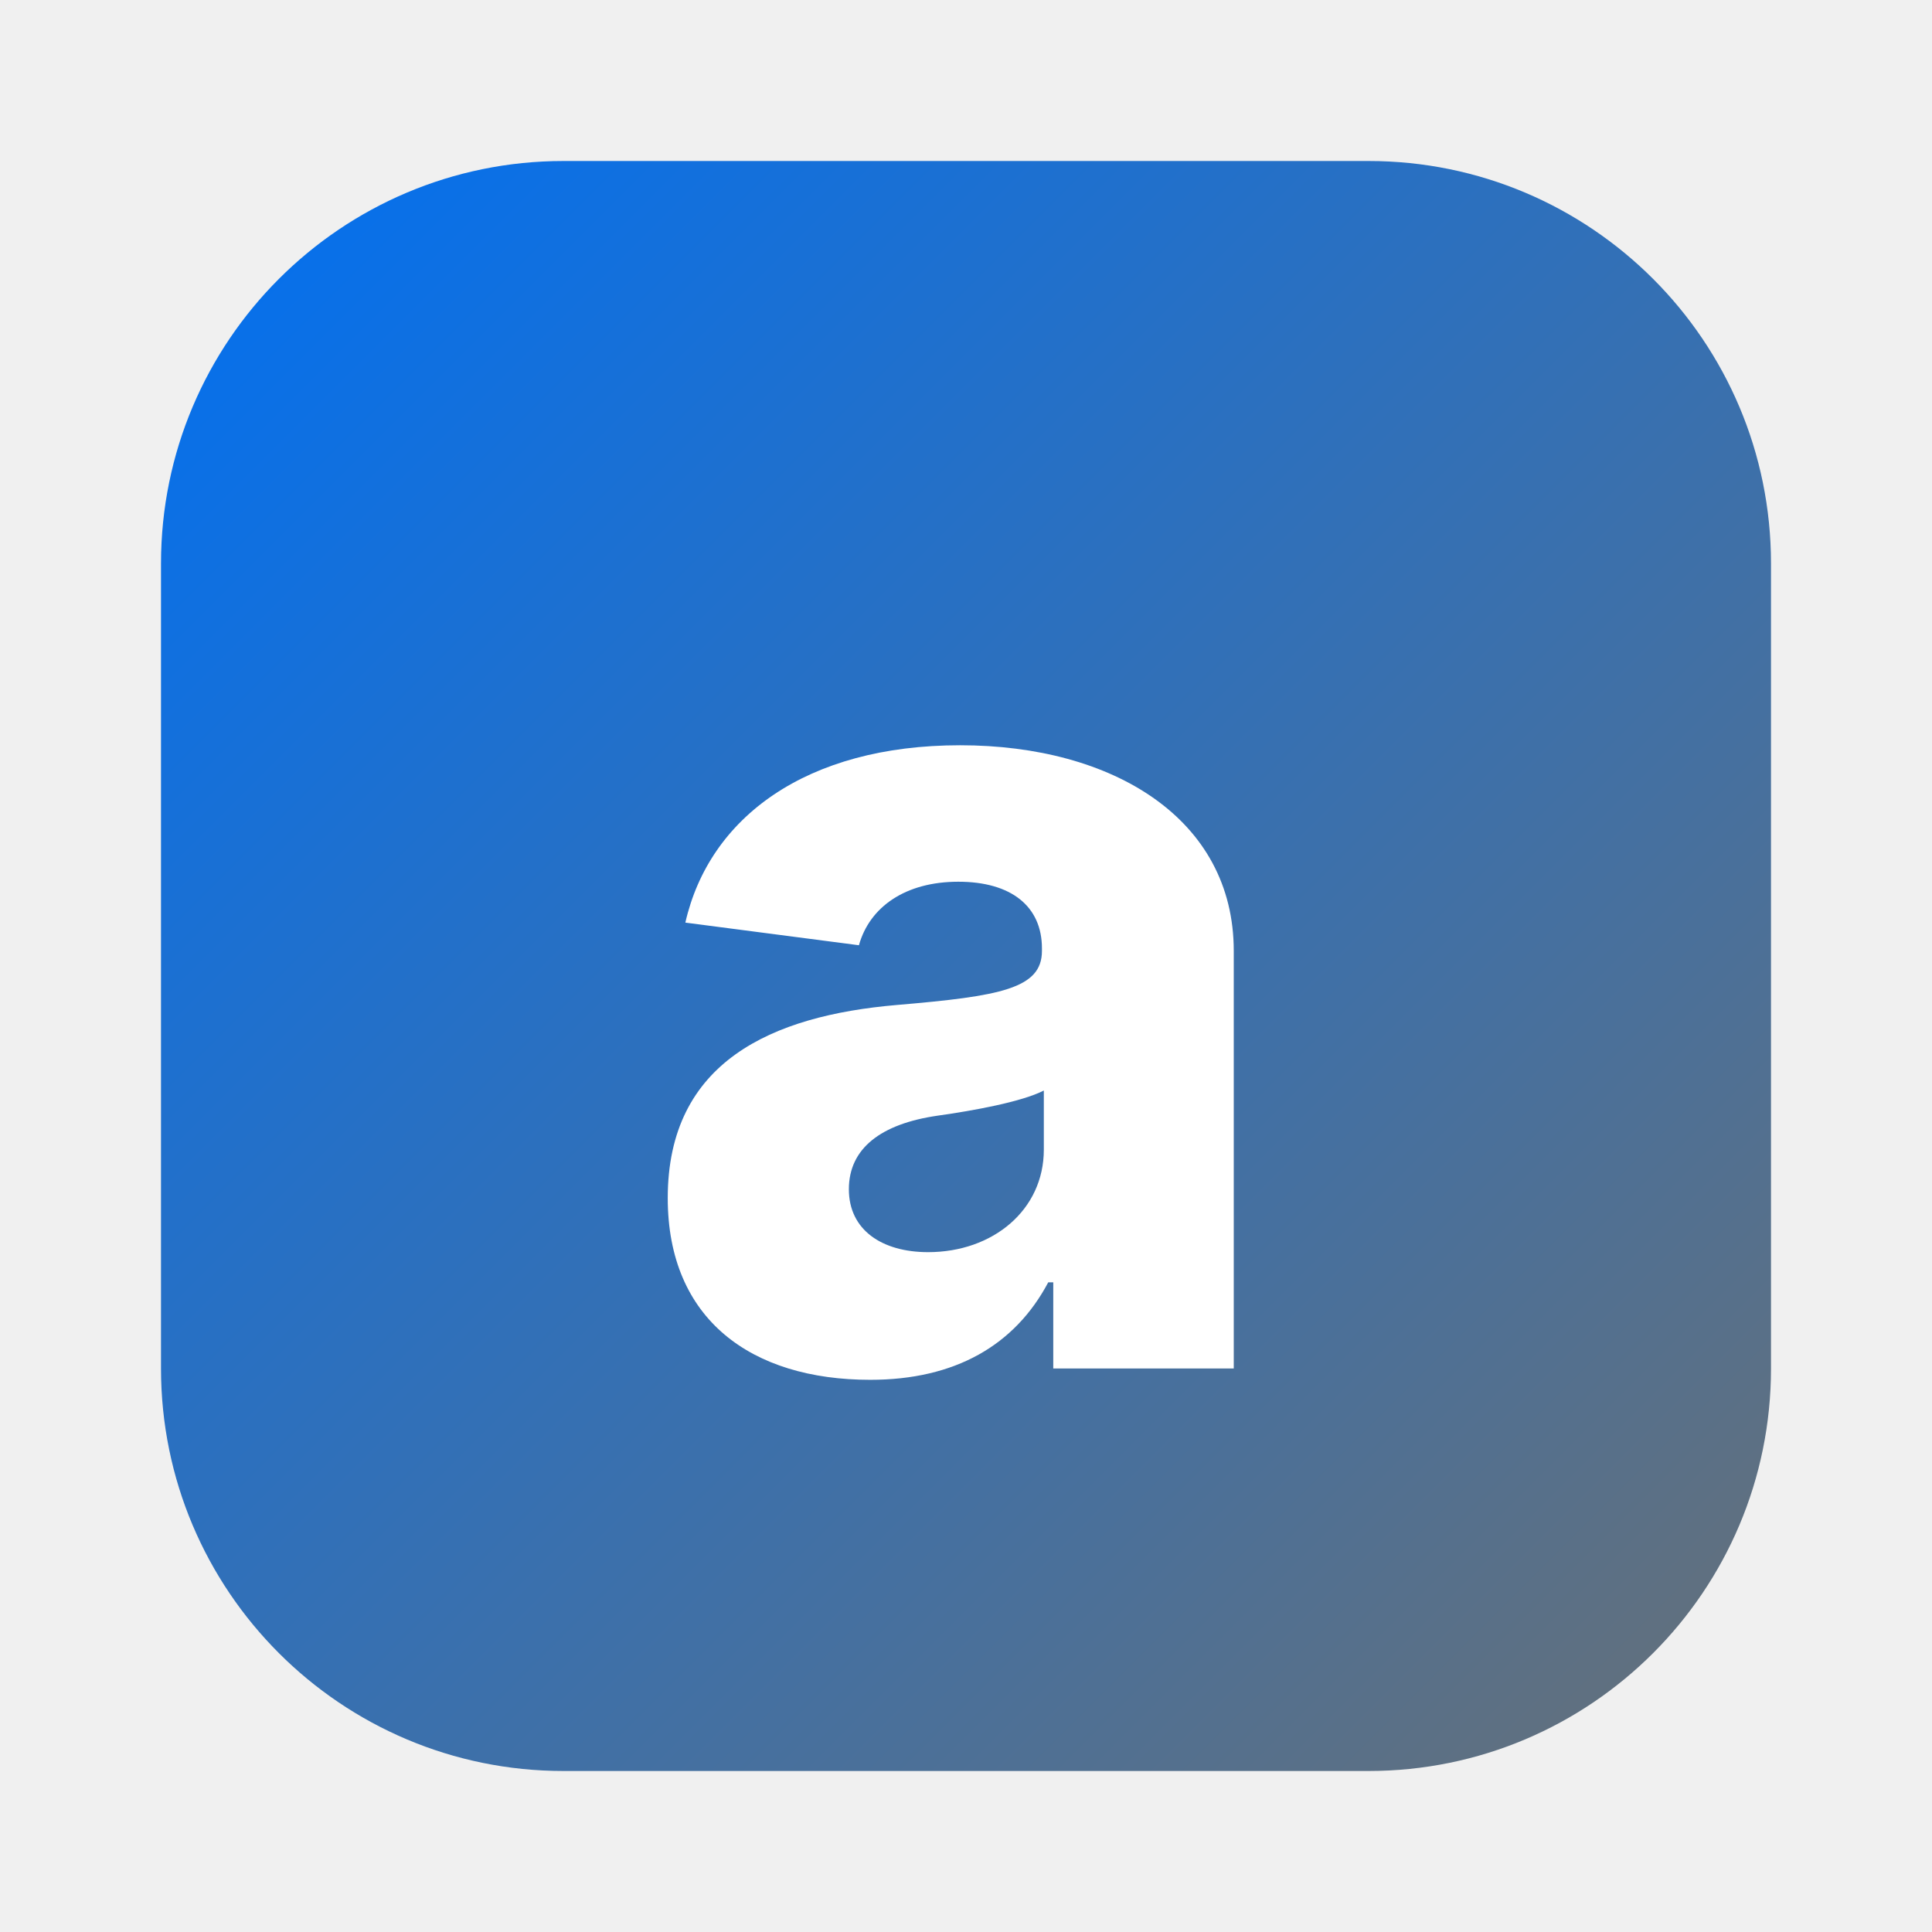
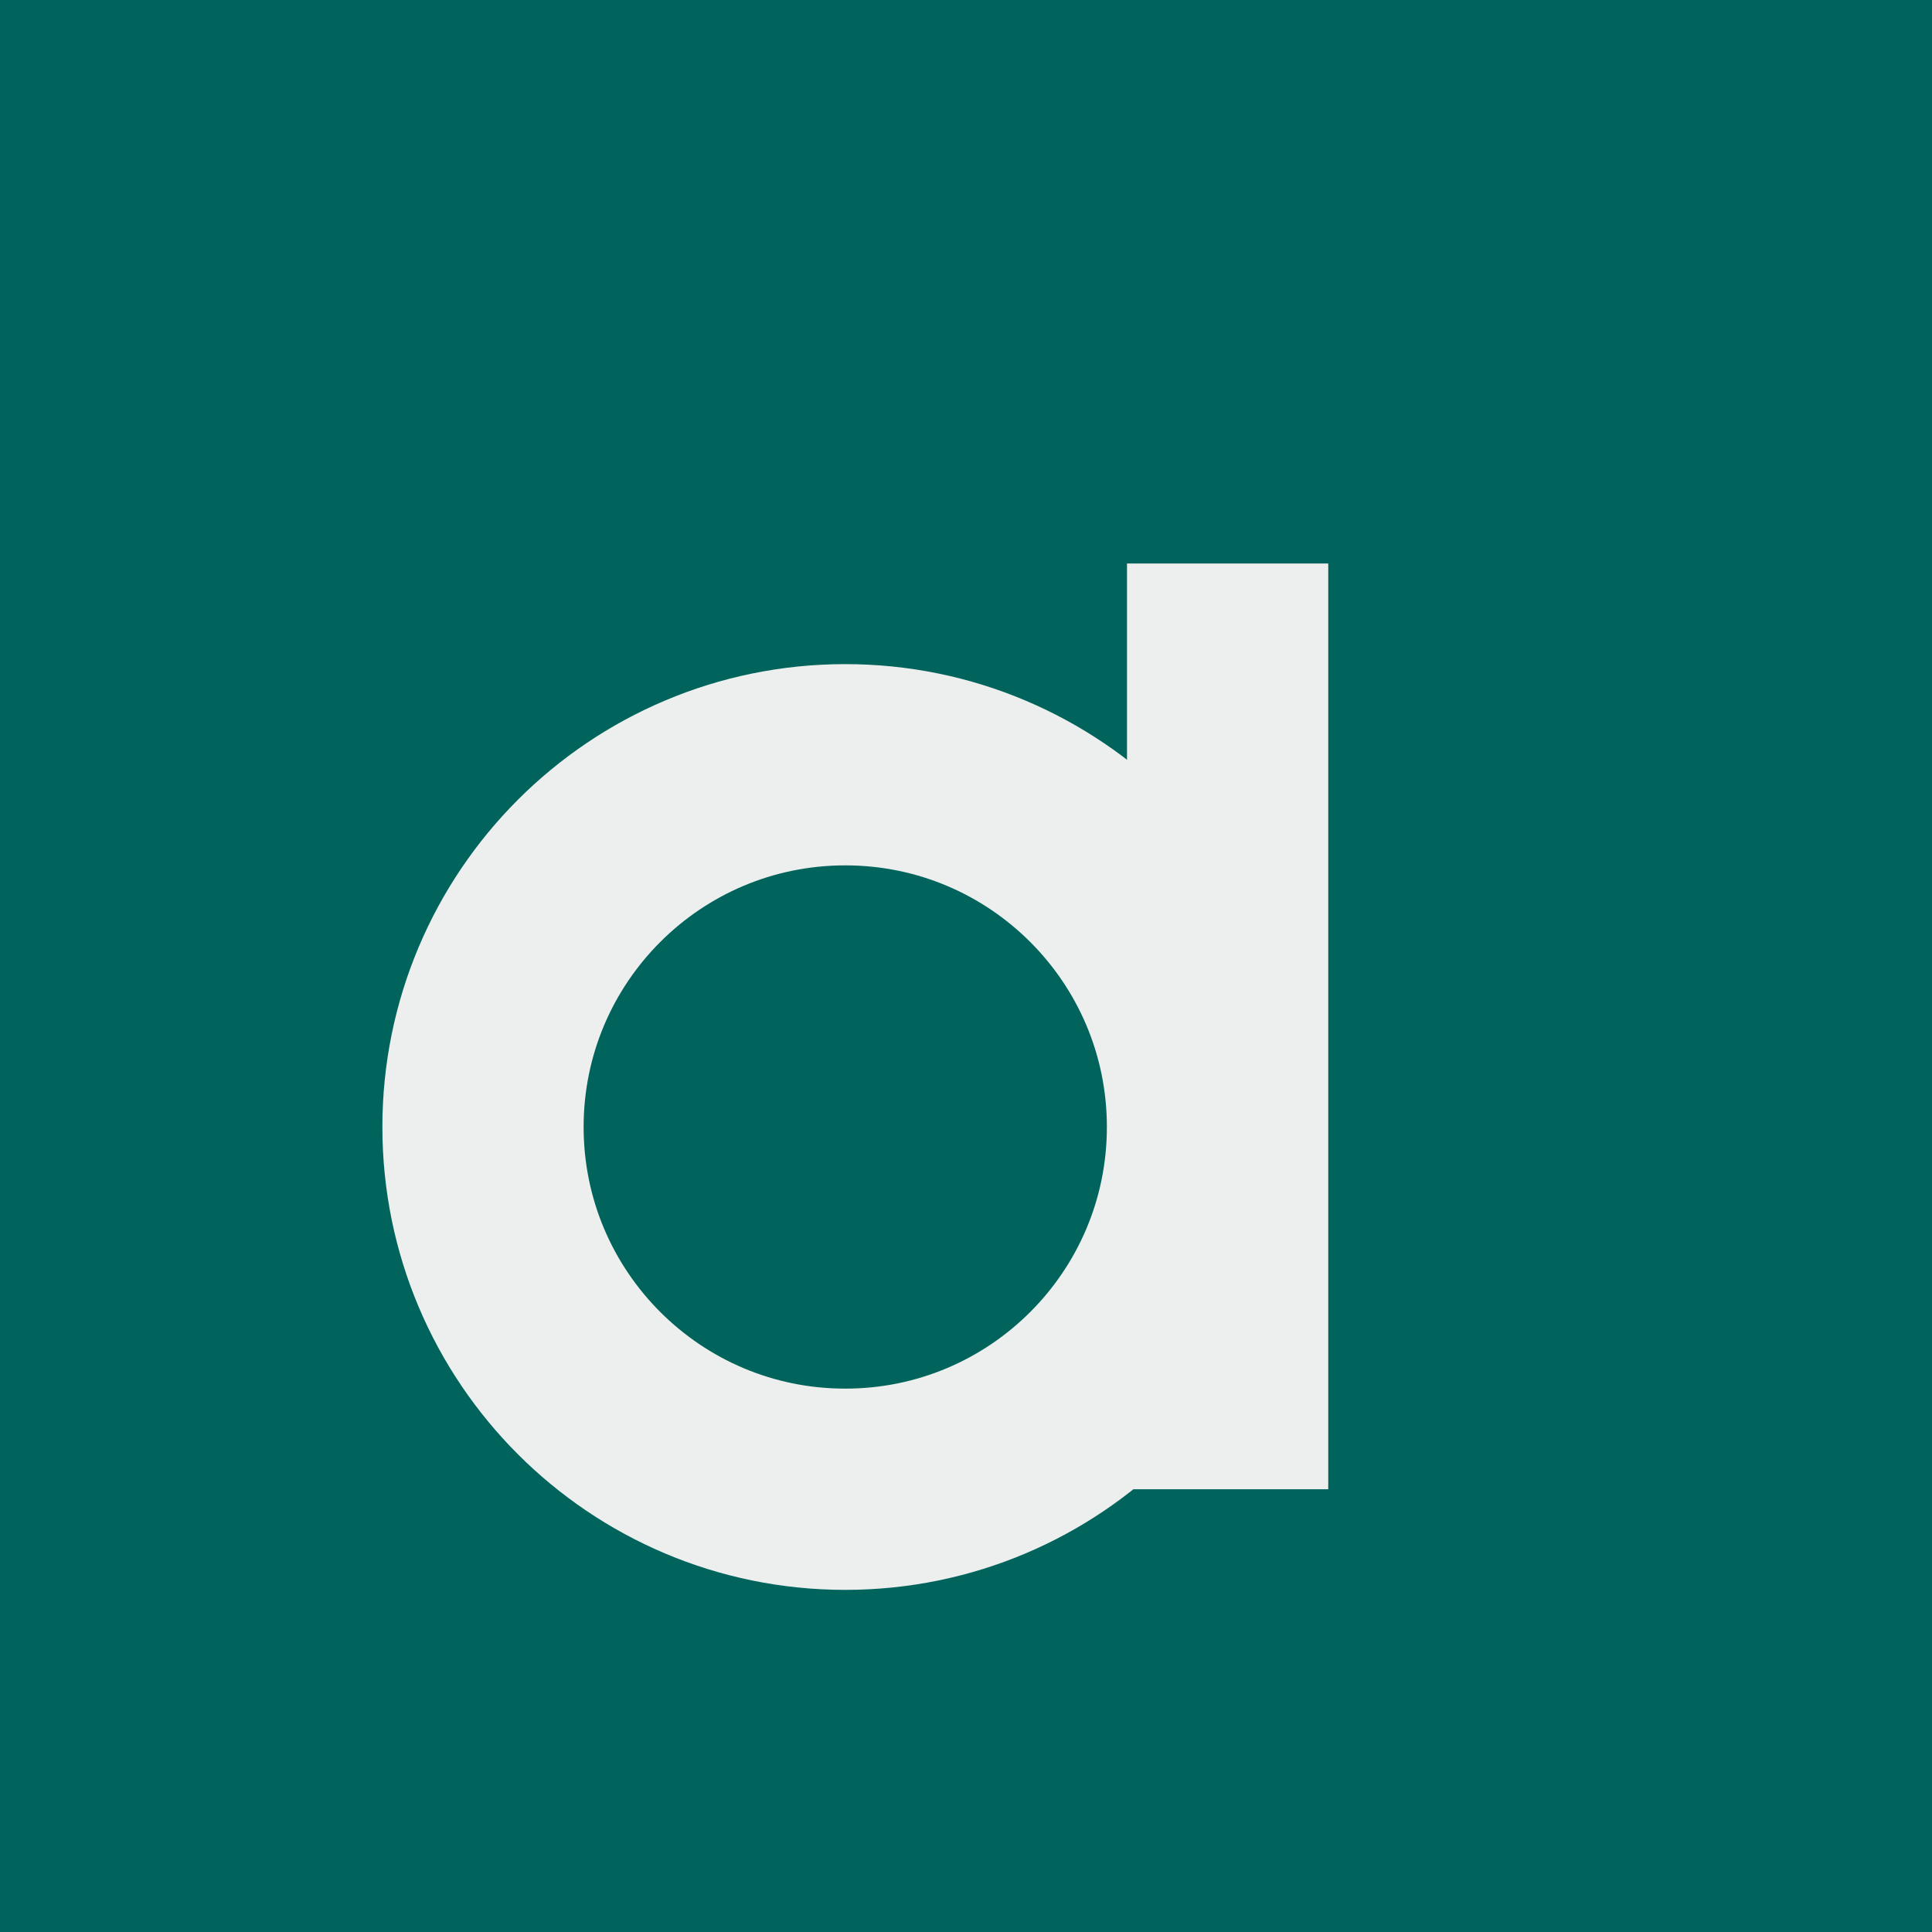
- <svg xmlns="http://www.w3.org/2000/svg" width="48" height="48" viewBox="0 0 48 48">
-   <defs>
-     <linearGradient id="logoGradient" x1="0%" y1="0%" x2="100%" y2="100%">
-       <stop offset="0%" style="stop-color:#0070f3;stop-opacity:1" />
-       <stop offset="100%" style="stop-color:#687076;stop-opacity:1" />
-     </linearGradient>
-   </defs>
-   <rect x="4" y="4" width="40" height="40" rx="10" fill="url(#logoGradient)" />
-   <text x="24" y="34" font-family="Plus Jakarta Sans, -apple-system, system-ui, sans-serif" font-size="28" font-weight="800" fill="white" text-anchor="middle" letter-spacing="-0.02em">a</text>
+ <svg xmlns="http://www.w3.org/2000/svg" width="48" height="48" viewBox="0 0 48 48" role="img" aria-label="arillso">
+   <rect width="48" height="48" fill="#00645c" />
+   <circle cx="21" cy="28" r="9" fill="none" stroke="#ecefee" stroke-width="5" />
+   <rect x="28" y="14" width="5" height="23" fill="#ecefee" />
</svg>
